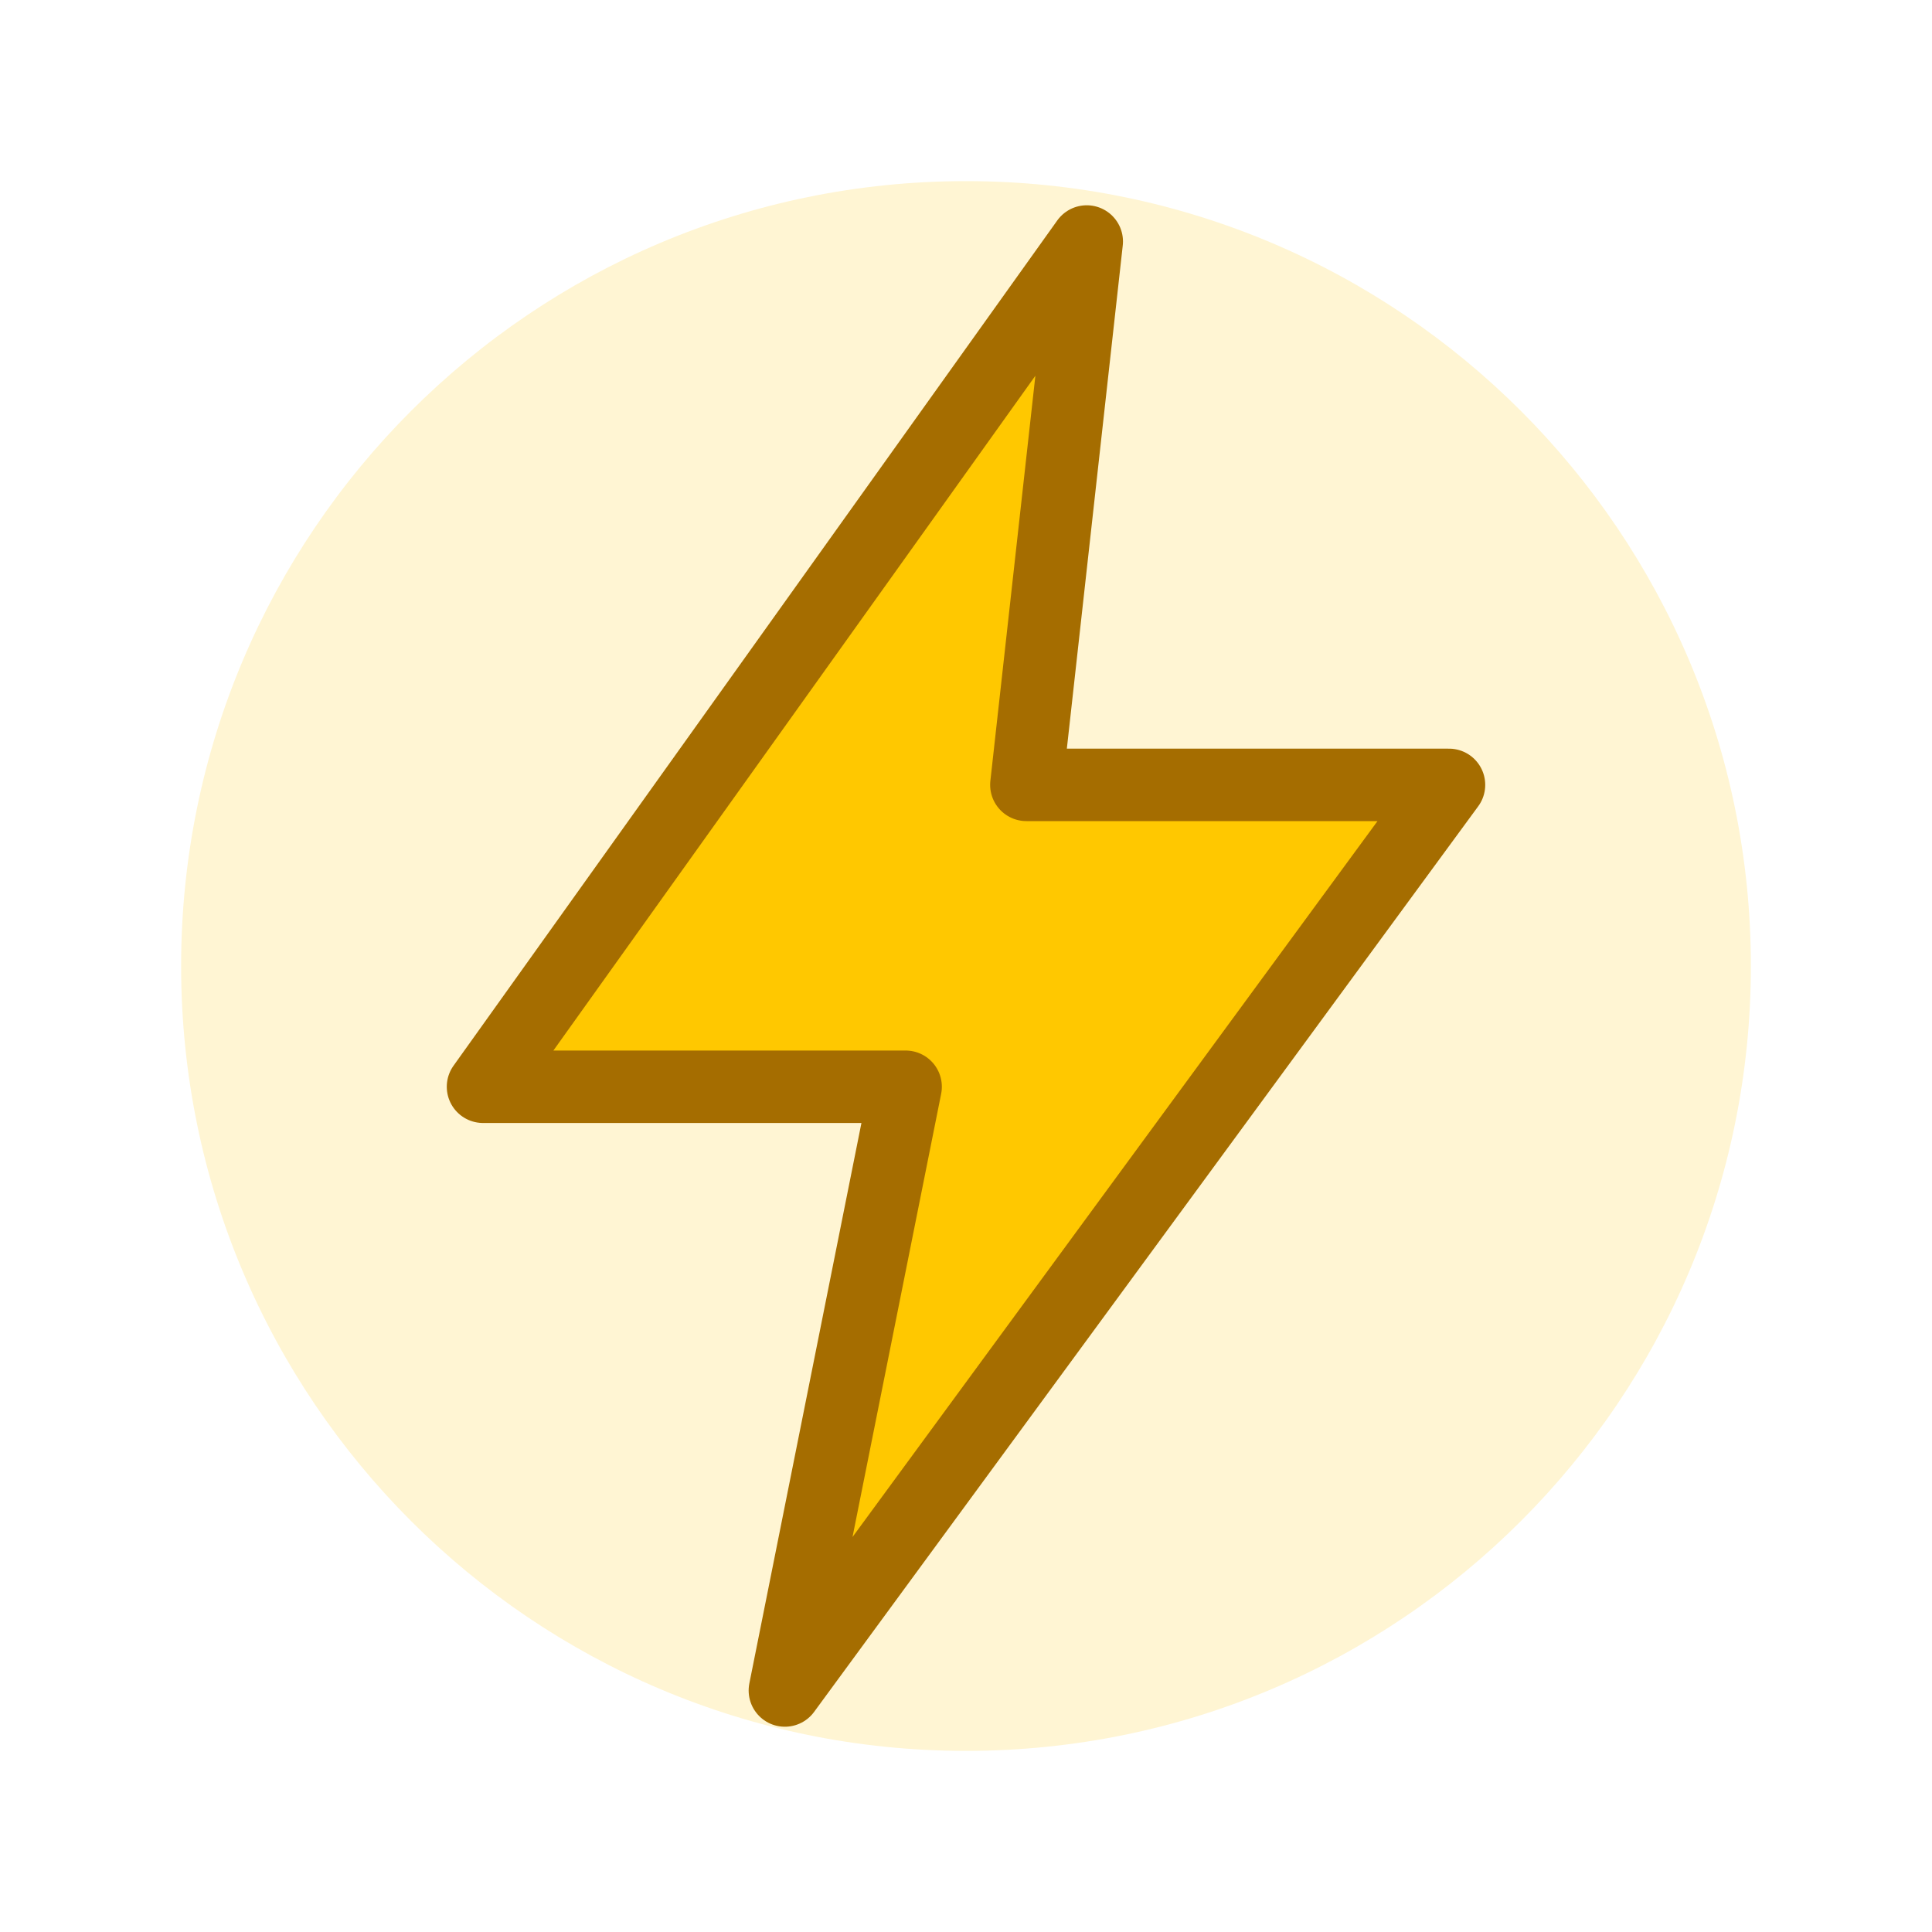
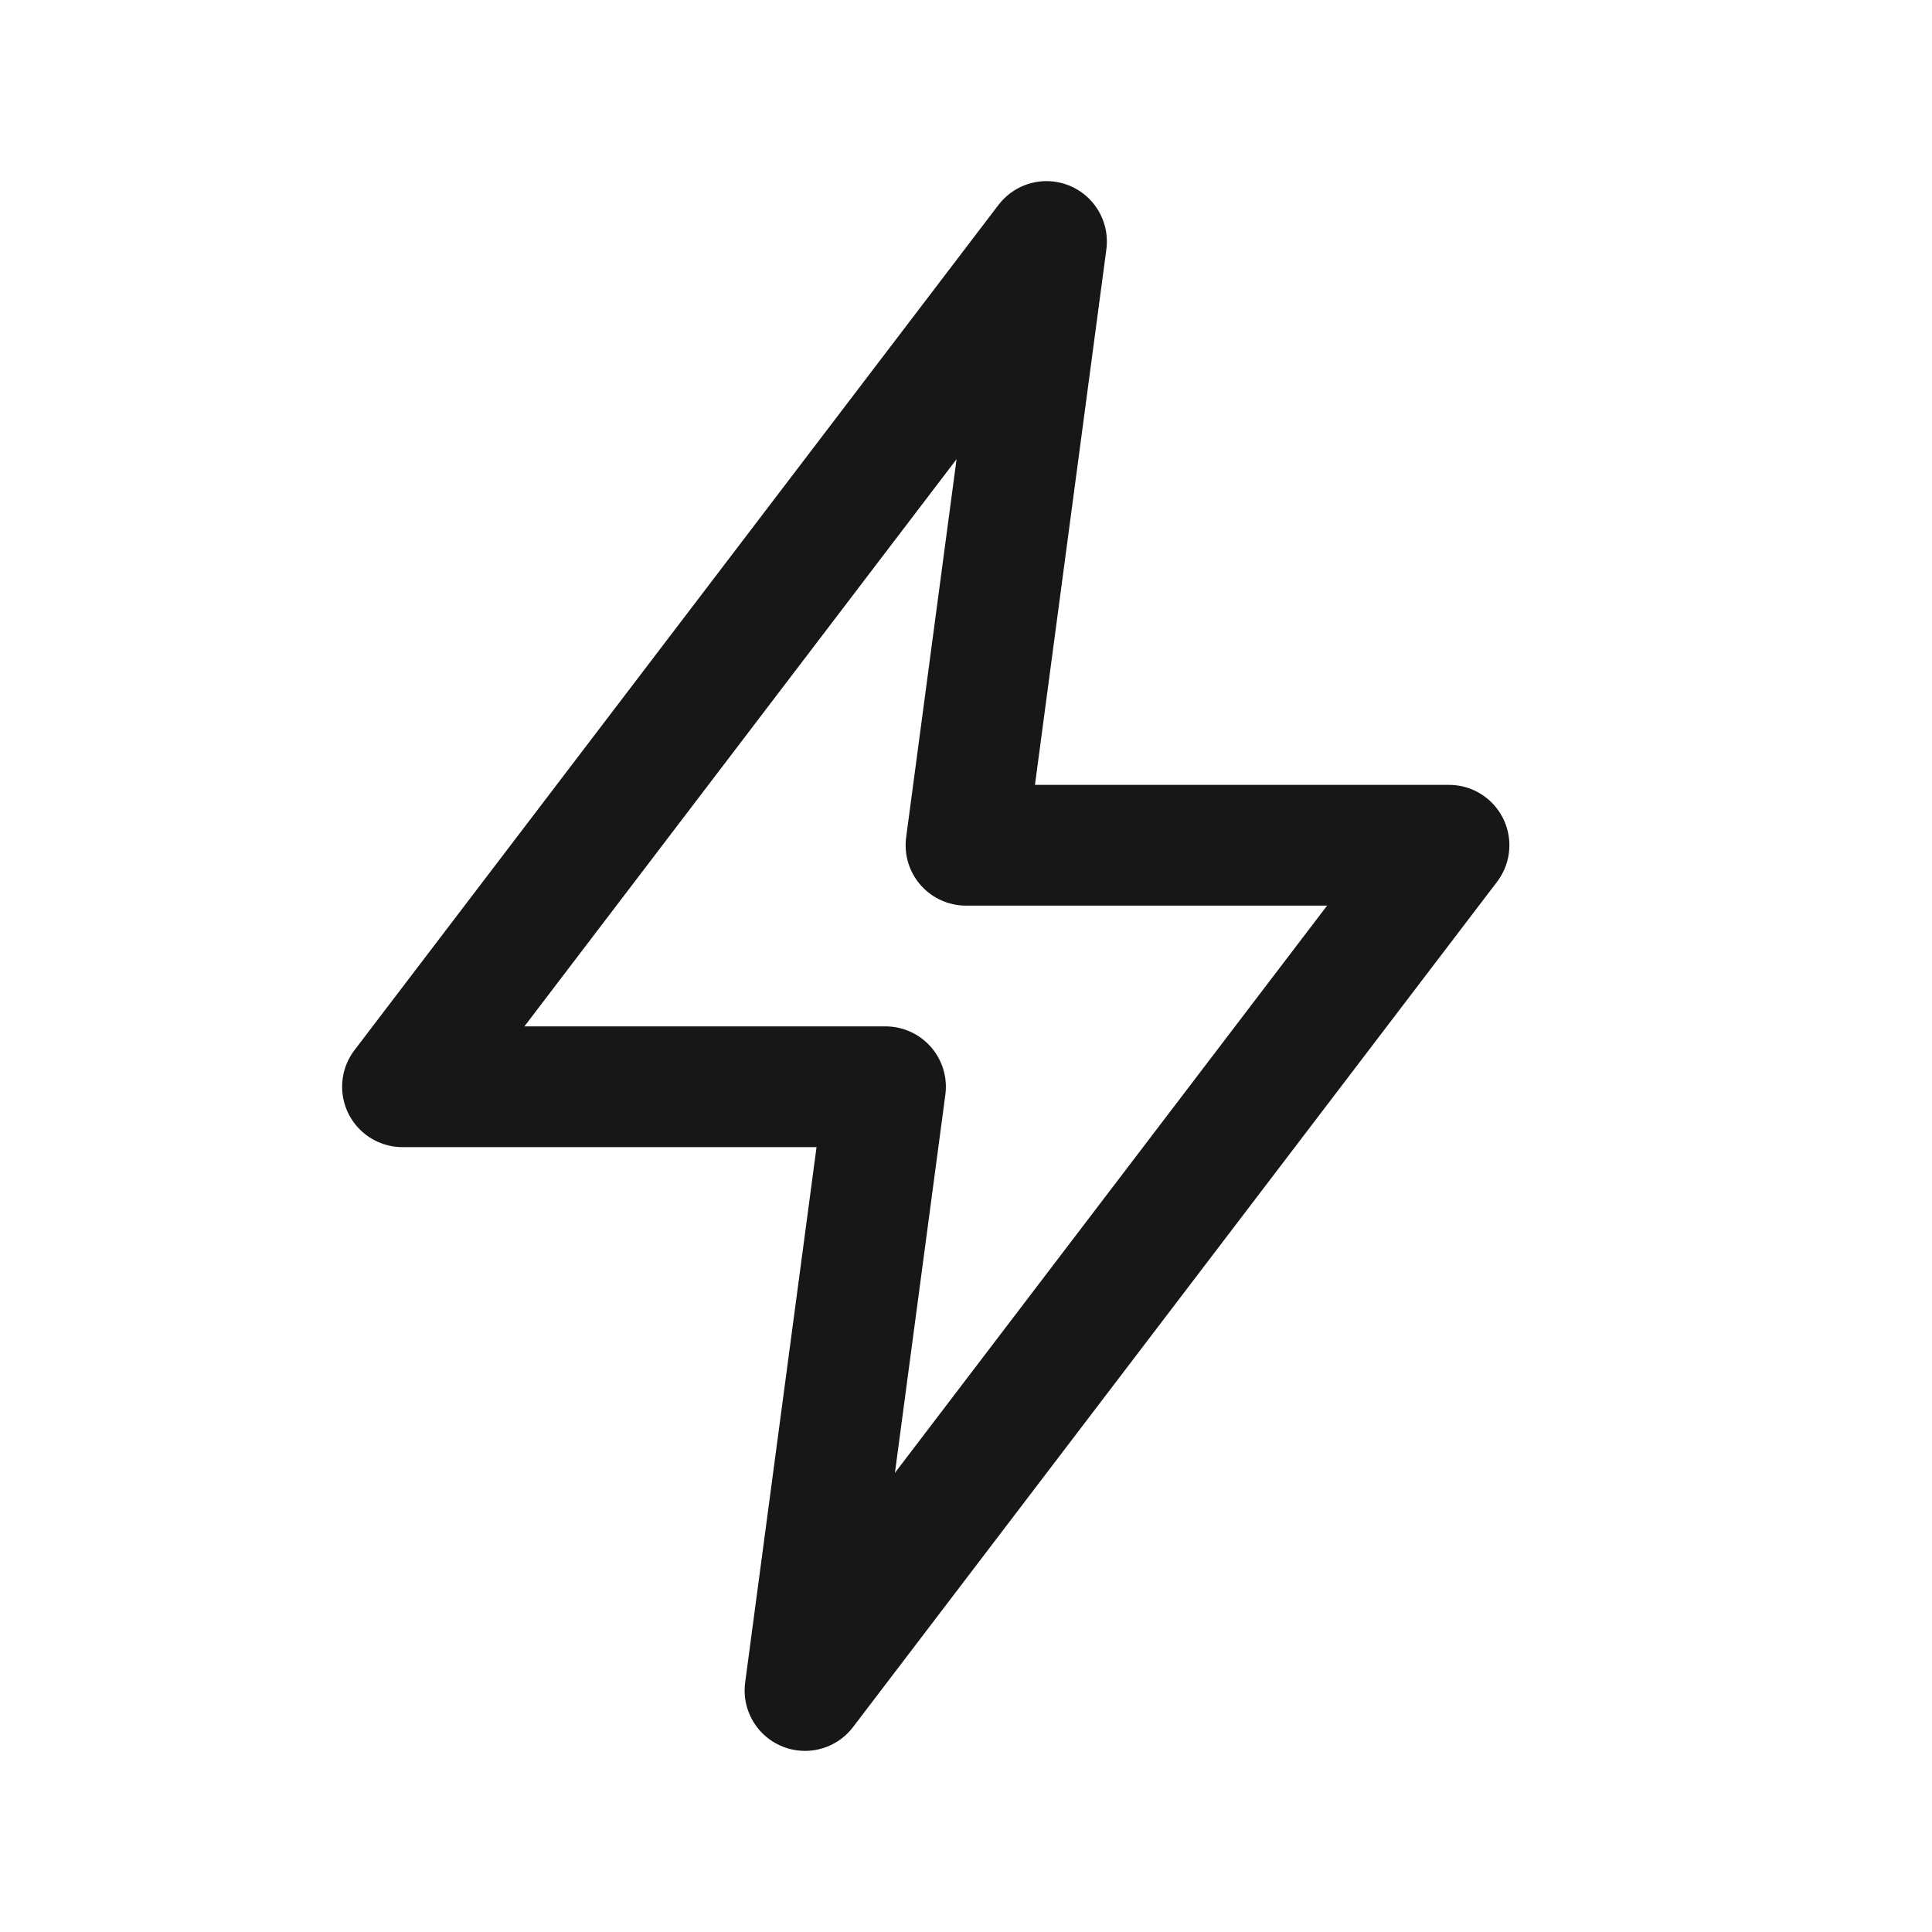
- <svg xmlns="http://www.w3.org/2000/svg" width="64" height="64" viewBox="0 0 32 32" aria-hidden="true" focusable="false">
-   <circle cx="16" cy="16" r="13" fill="#fff5d3" />
-   <path d="M18 4L8 18h7l-2 10 11-15h-7z" fill="#ffc800" stroke="#a56d00" stroke-width="1.2" stroke-linejoin="round" />
+ <svg xmlns="http://www.w3.org/2000/svg" width="24" height="24" viewBox="0 0 24 24" fill="none" stroke="#171717" stroke-width="1.5" stroke-linecap="round" stroke-linejoin="round">
+   <path d="M13 3L5 13.5h6L10 21l8-10.5h-6z" />
</svg>
